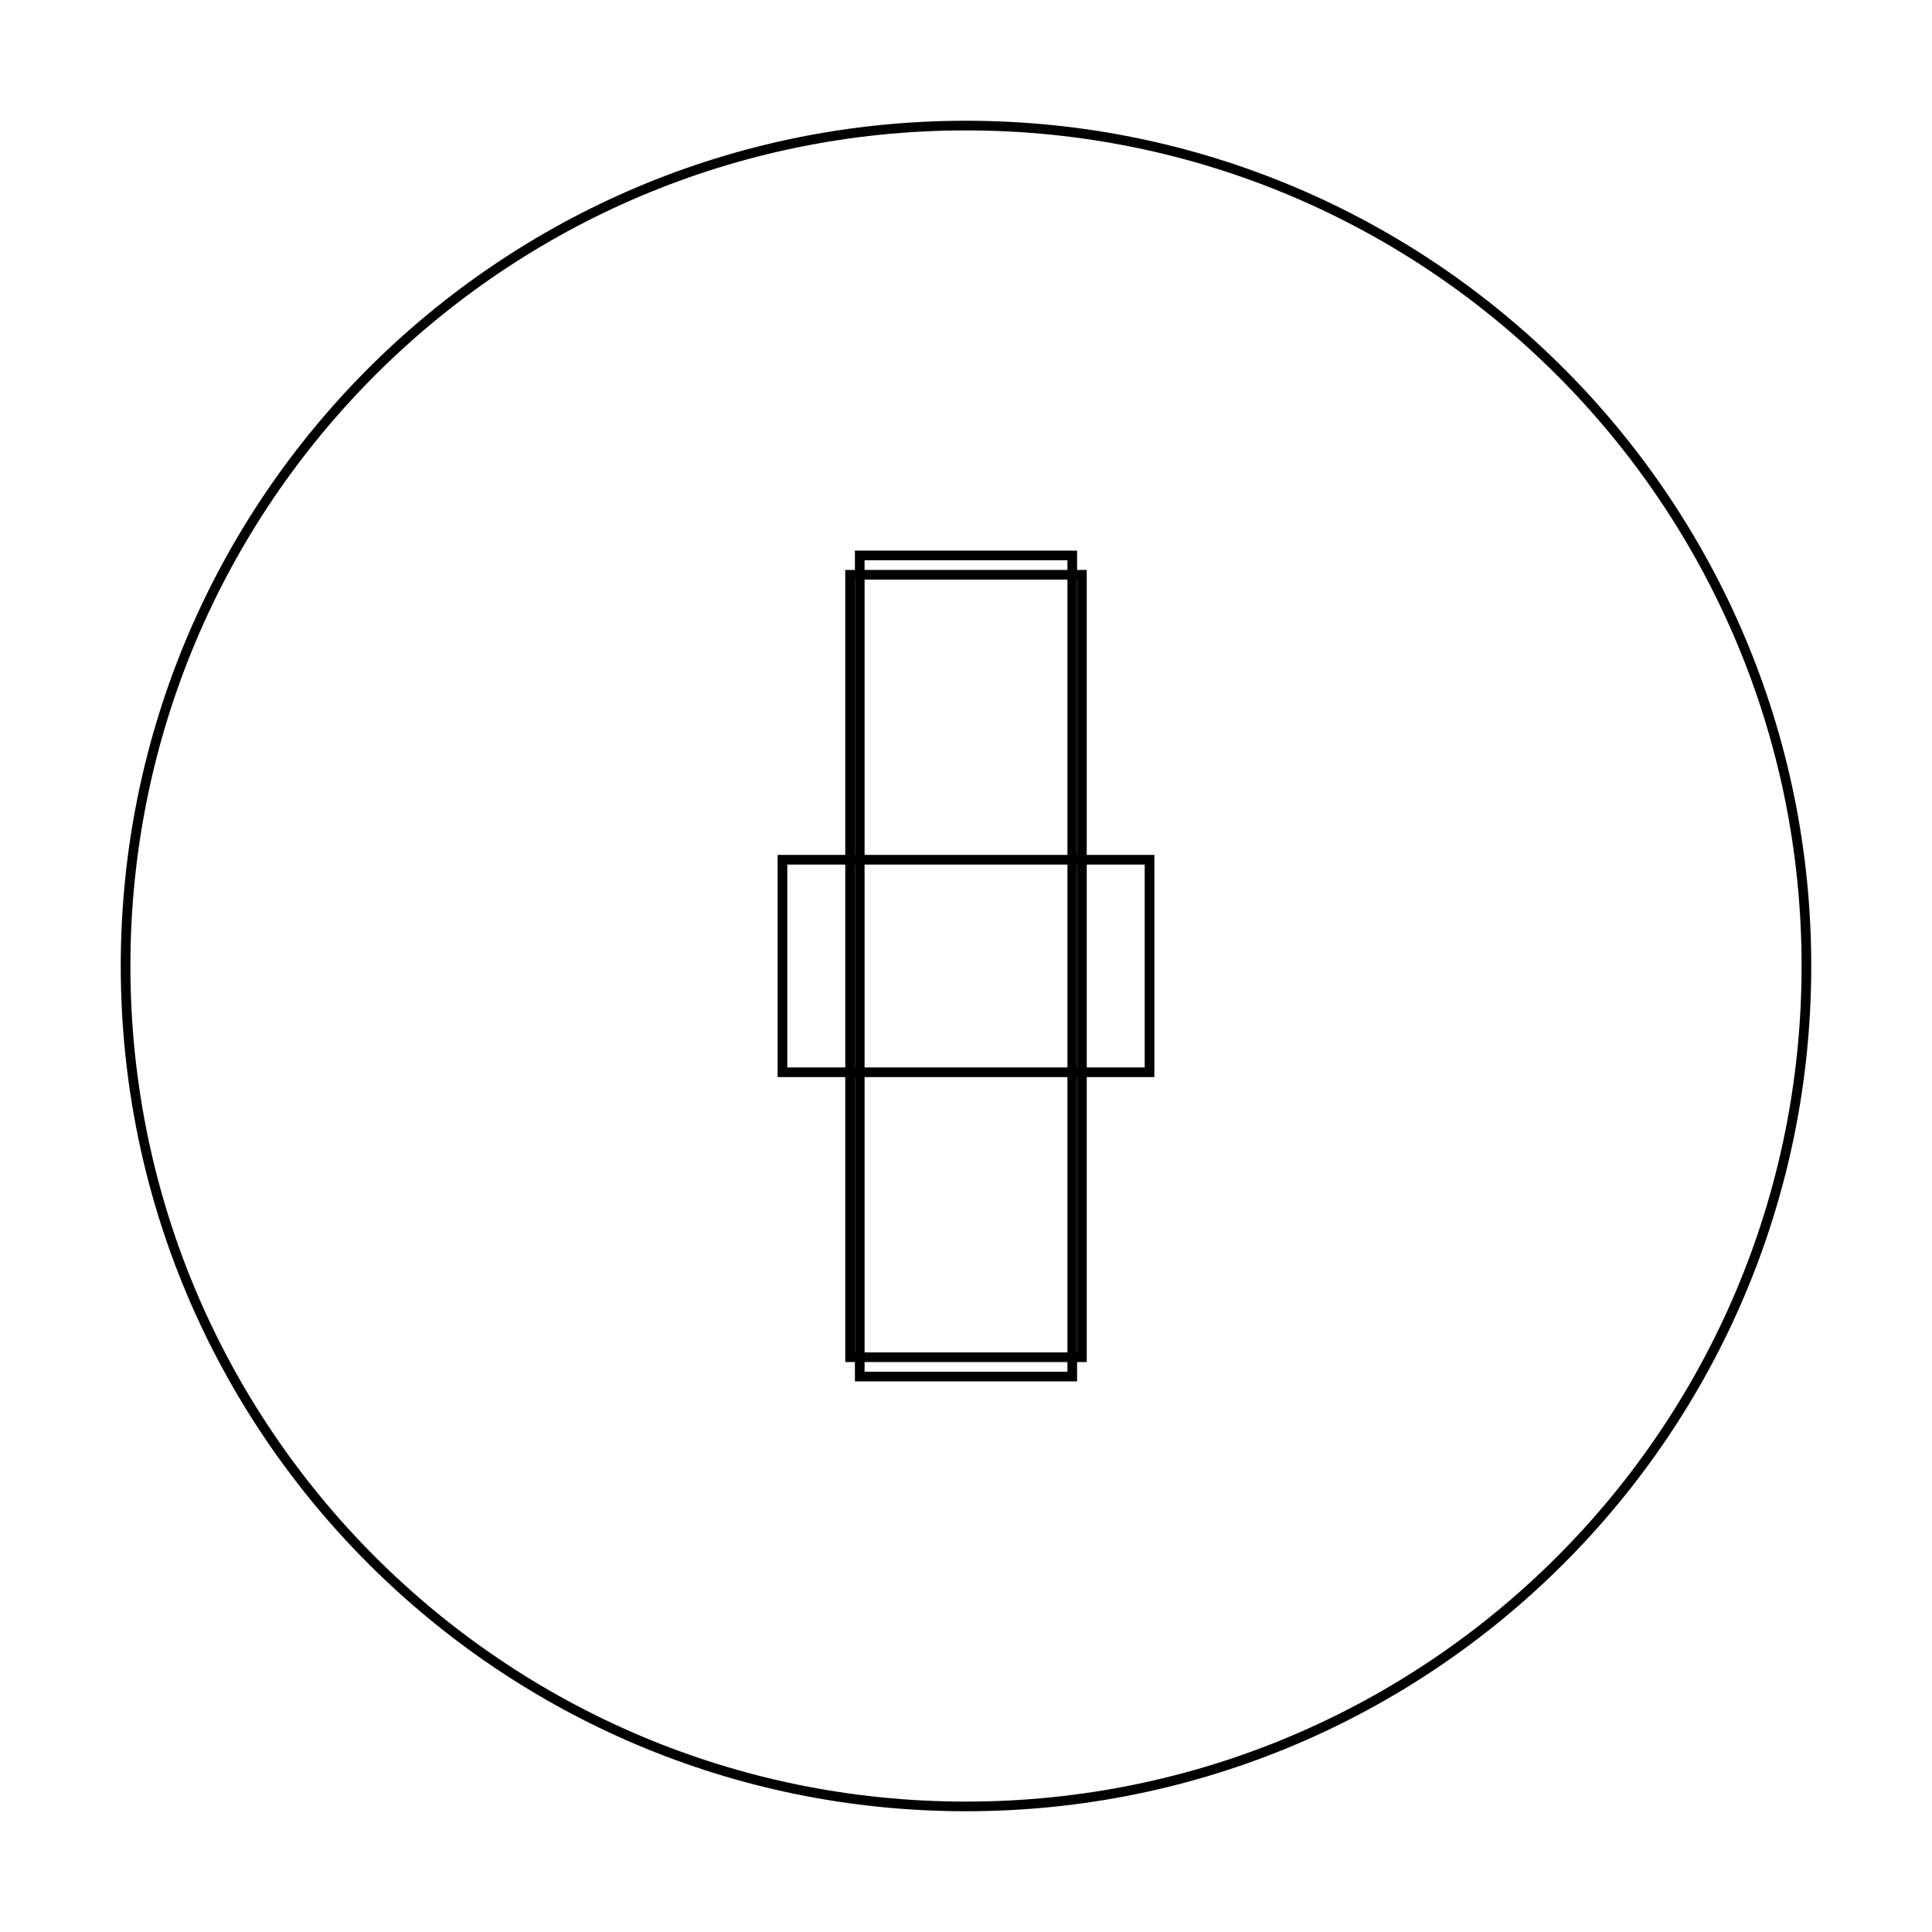
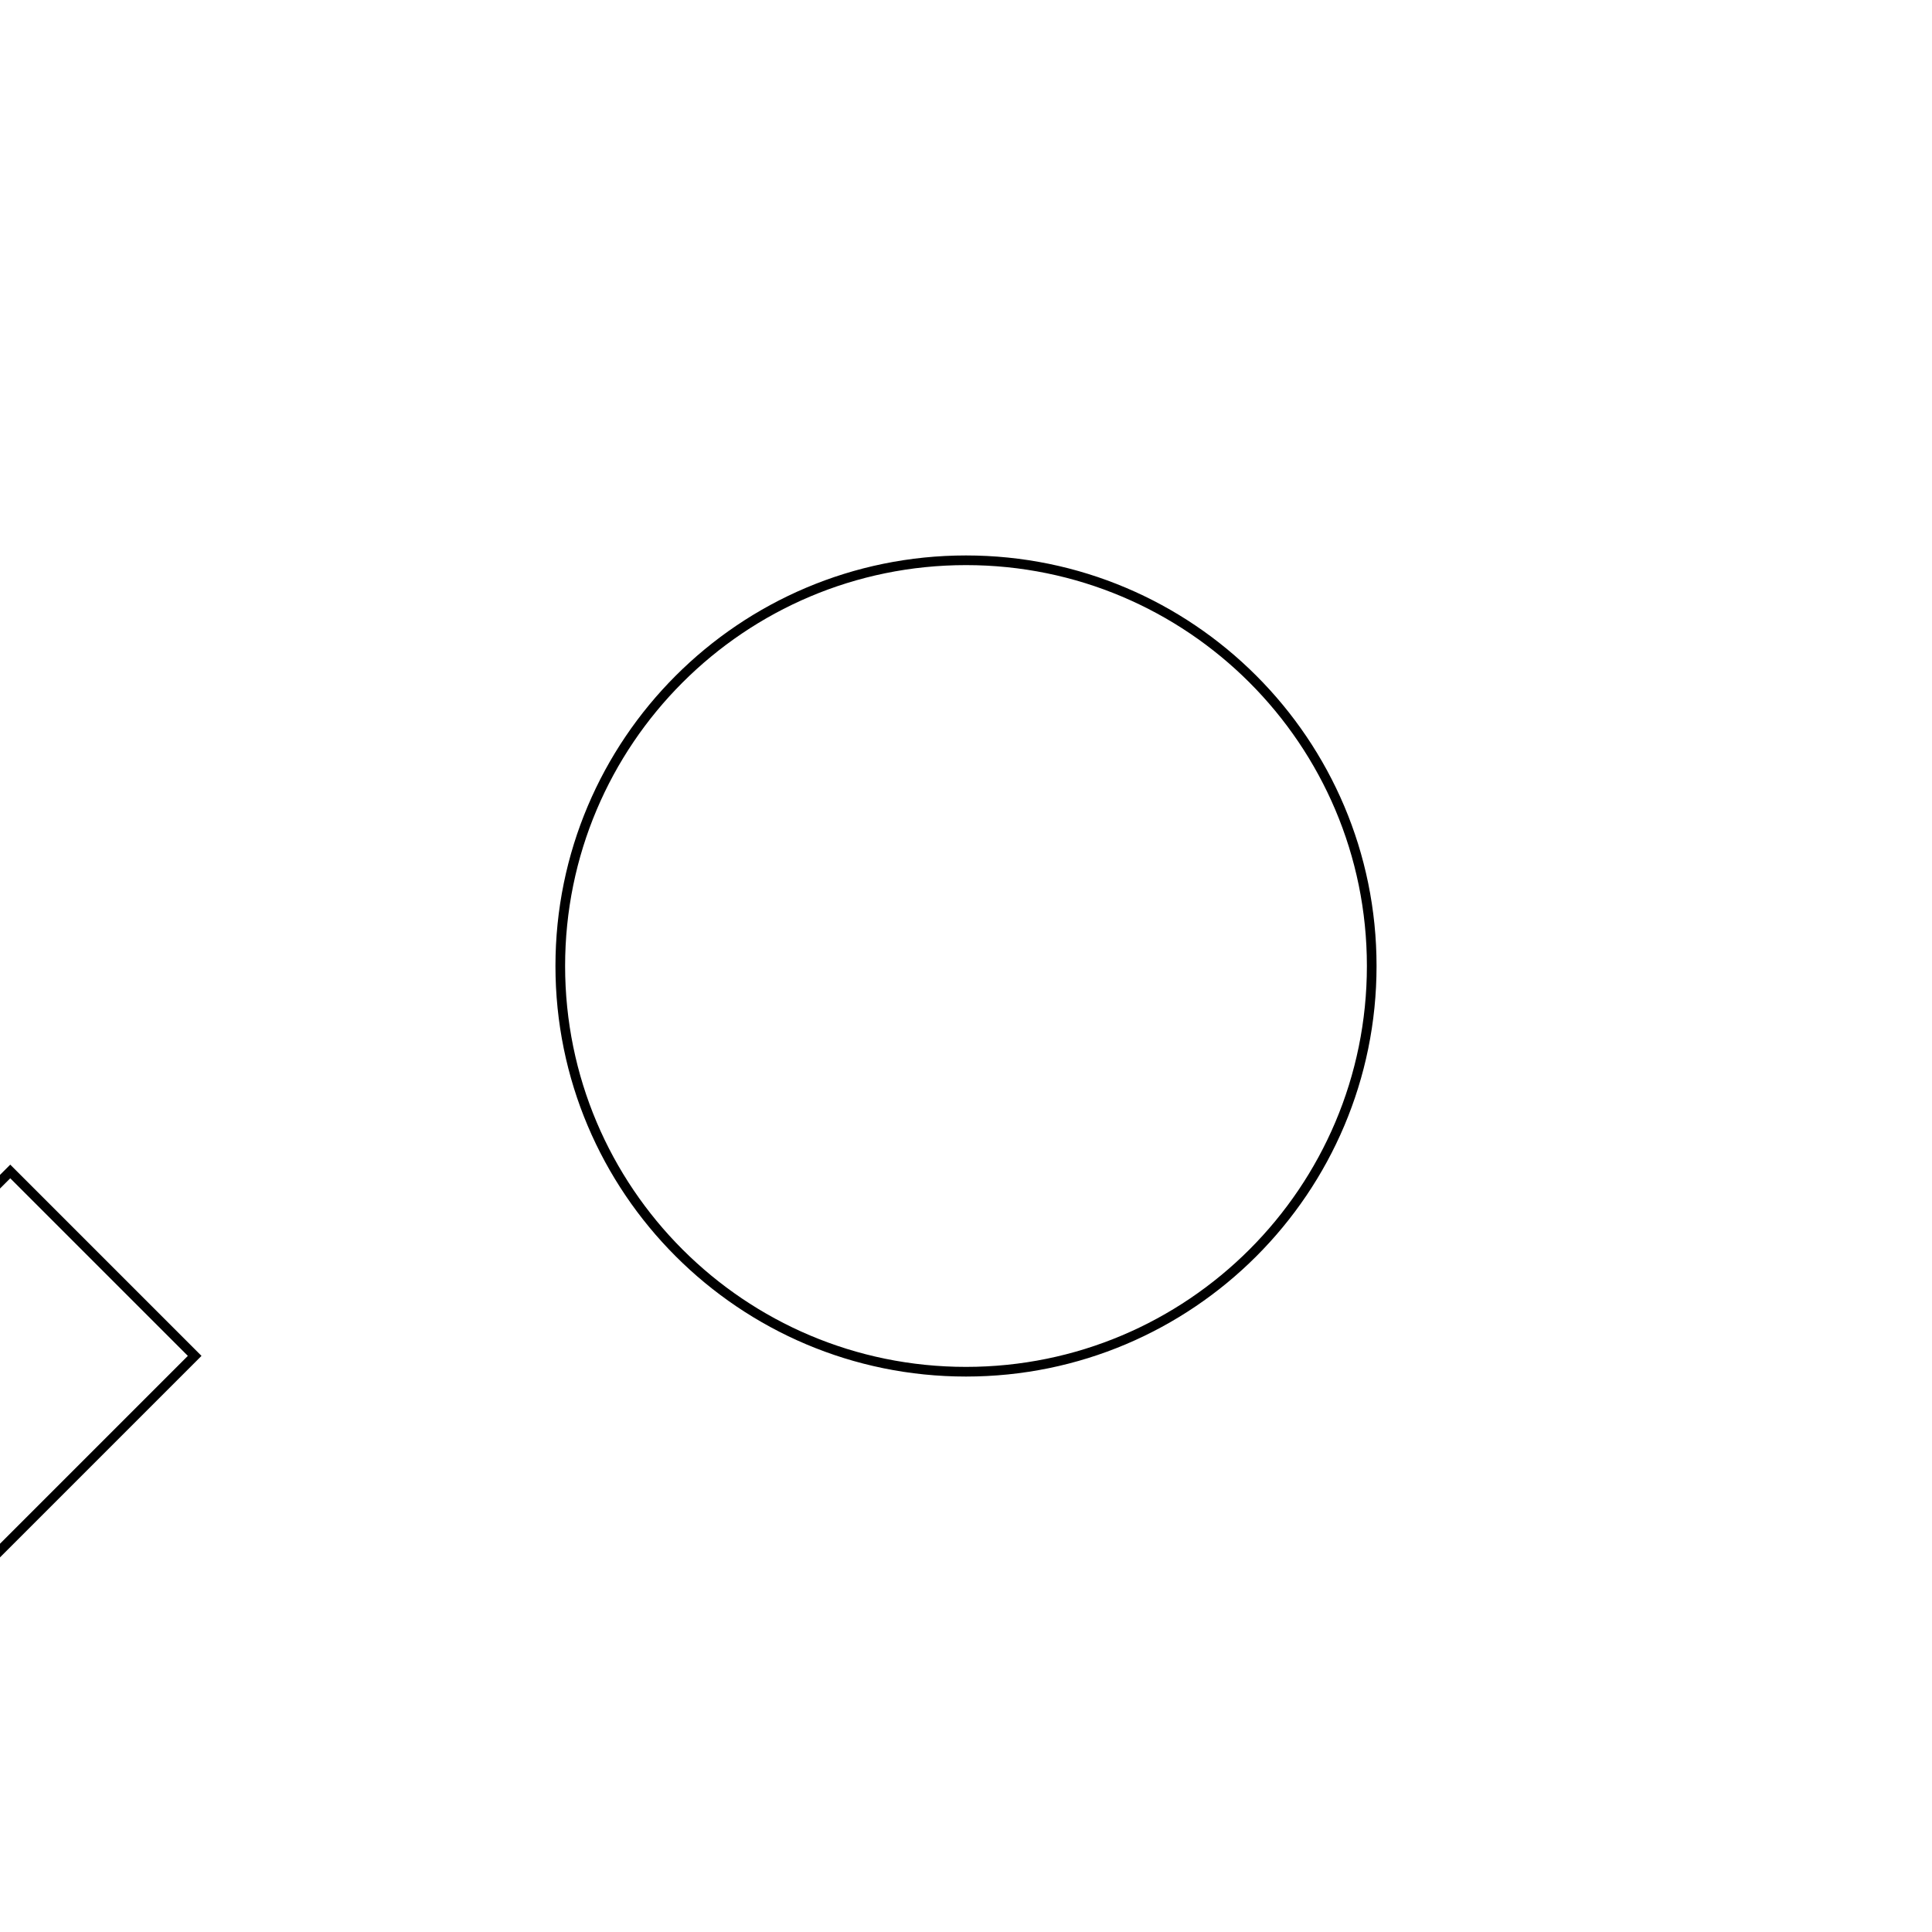
<svg xmlns="http://www.w3.org/2000/svg" version="1.1" x="0px" y="0px" width="200px" height="200px" viewBox="0 0 200 200" xml:space="preserve">
  <style type="text/css">
	.contour{
		fill:none;
		stroke:#000000;
		stroke-miterlimit:10;
	}
+ 	
+ 	#carre{
+ 		transform: rotate(45deg);
+ 		transform-origin: center center;
+ 	}
</style>
-   <circle class="contour" cx="100" cy="100" r="87" />
-   <rect x="88" y="59.5" class="contour" width="24" height="81" />
-   <rect x="89" y="57.5" class="contour" width="22" height="85" />
-   <rect x="81" y="89" class="contour" width="38" height="22" />
+   <circle class="contour" cx="100" cy="100" r="42" />
+   <rect id="carre" x="86.5" y="85" class="contour" width="27" height="30" />
</svg>
